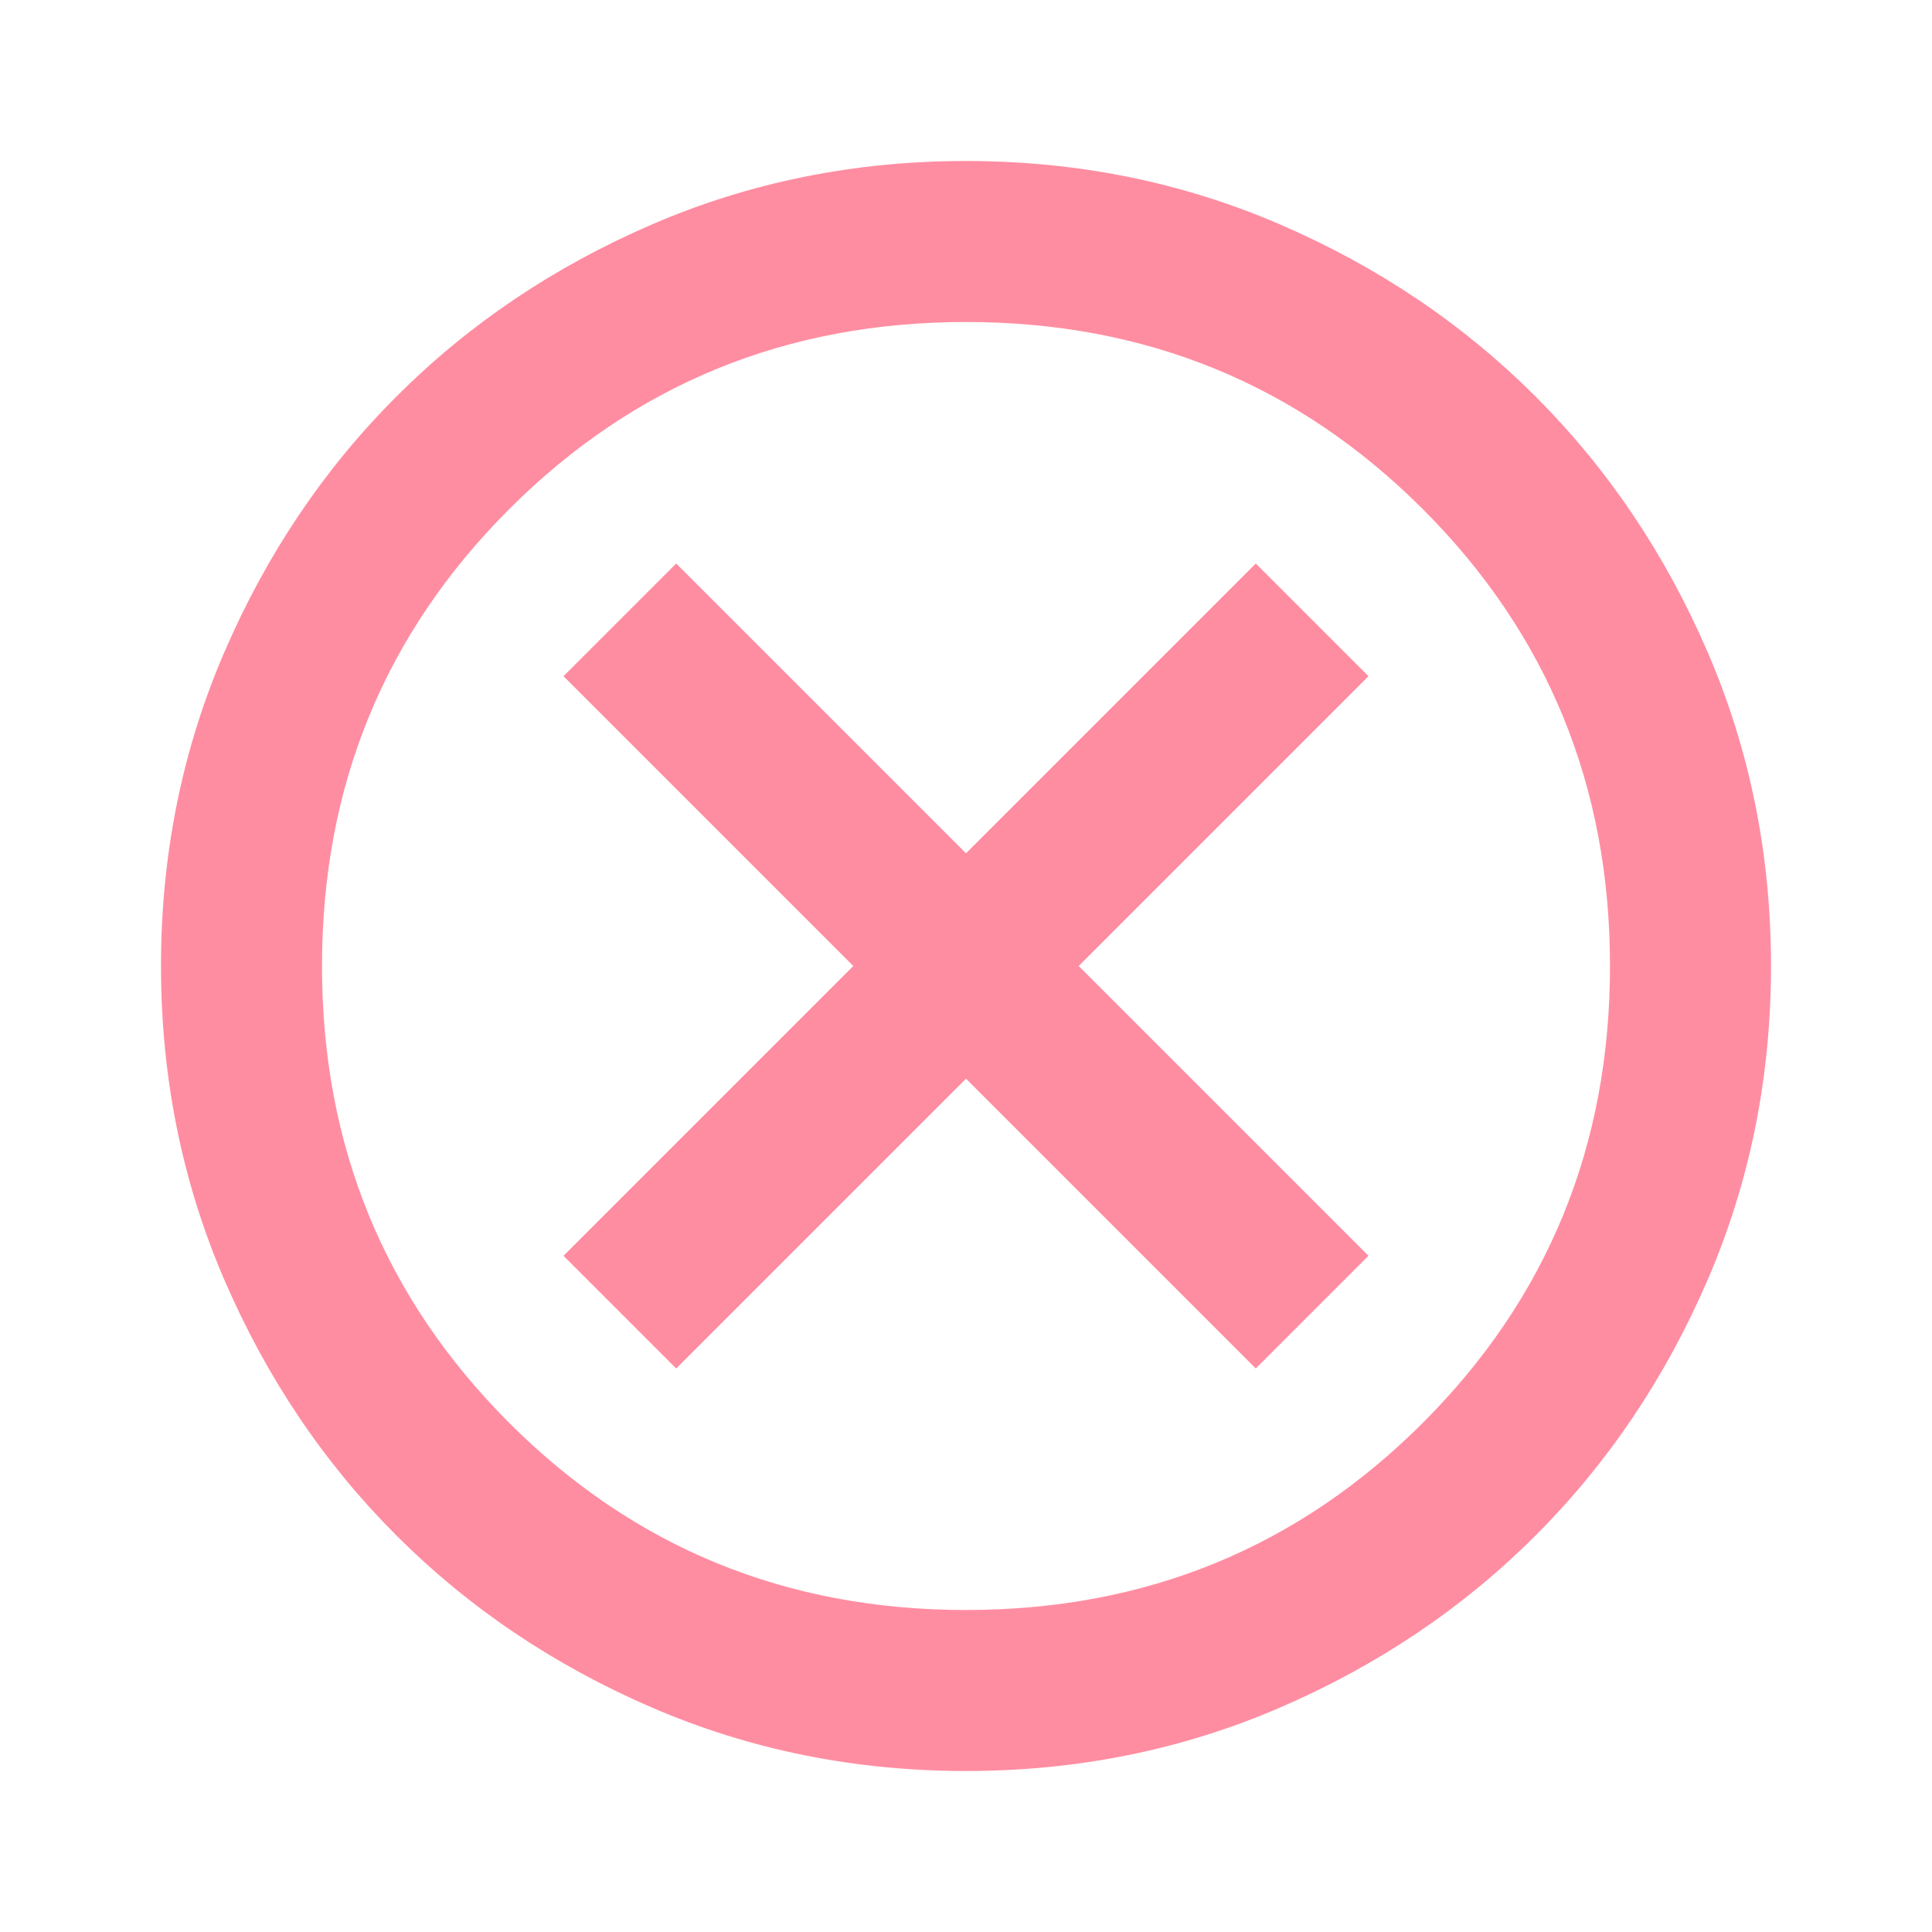
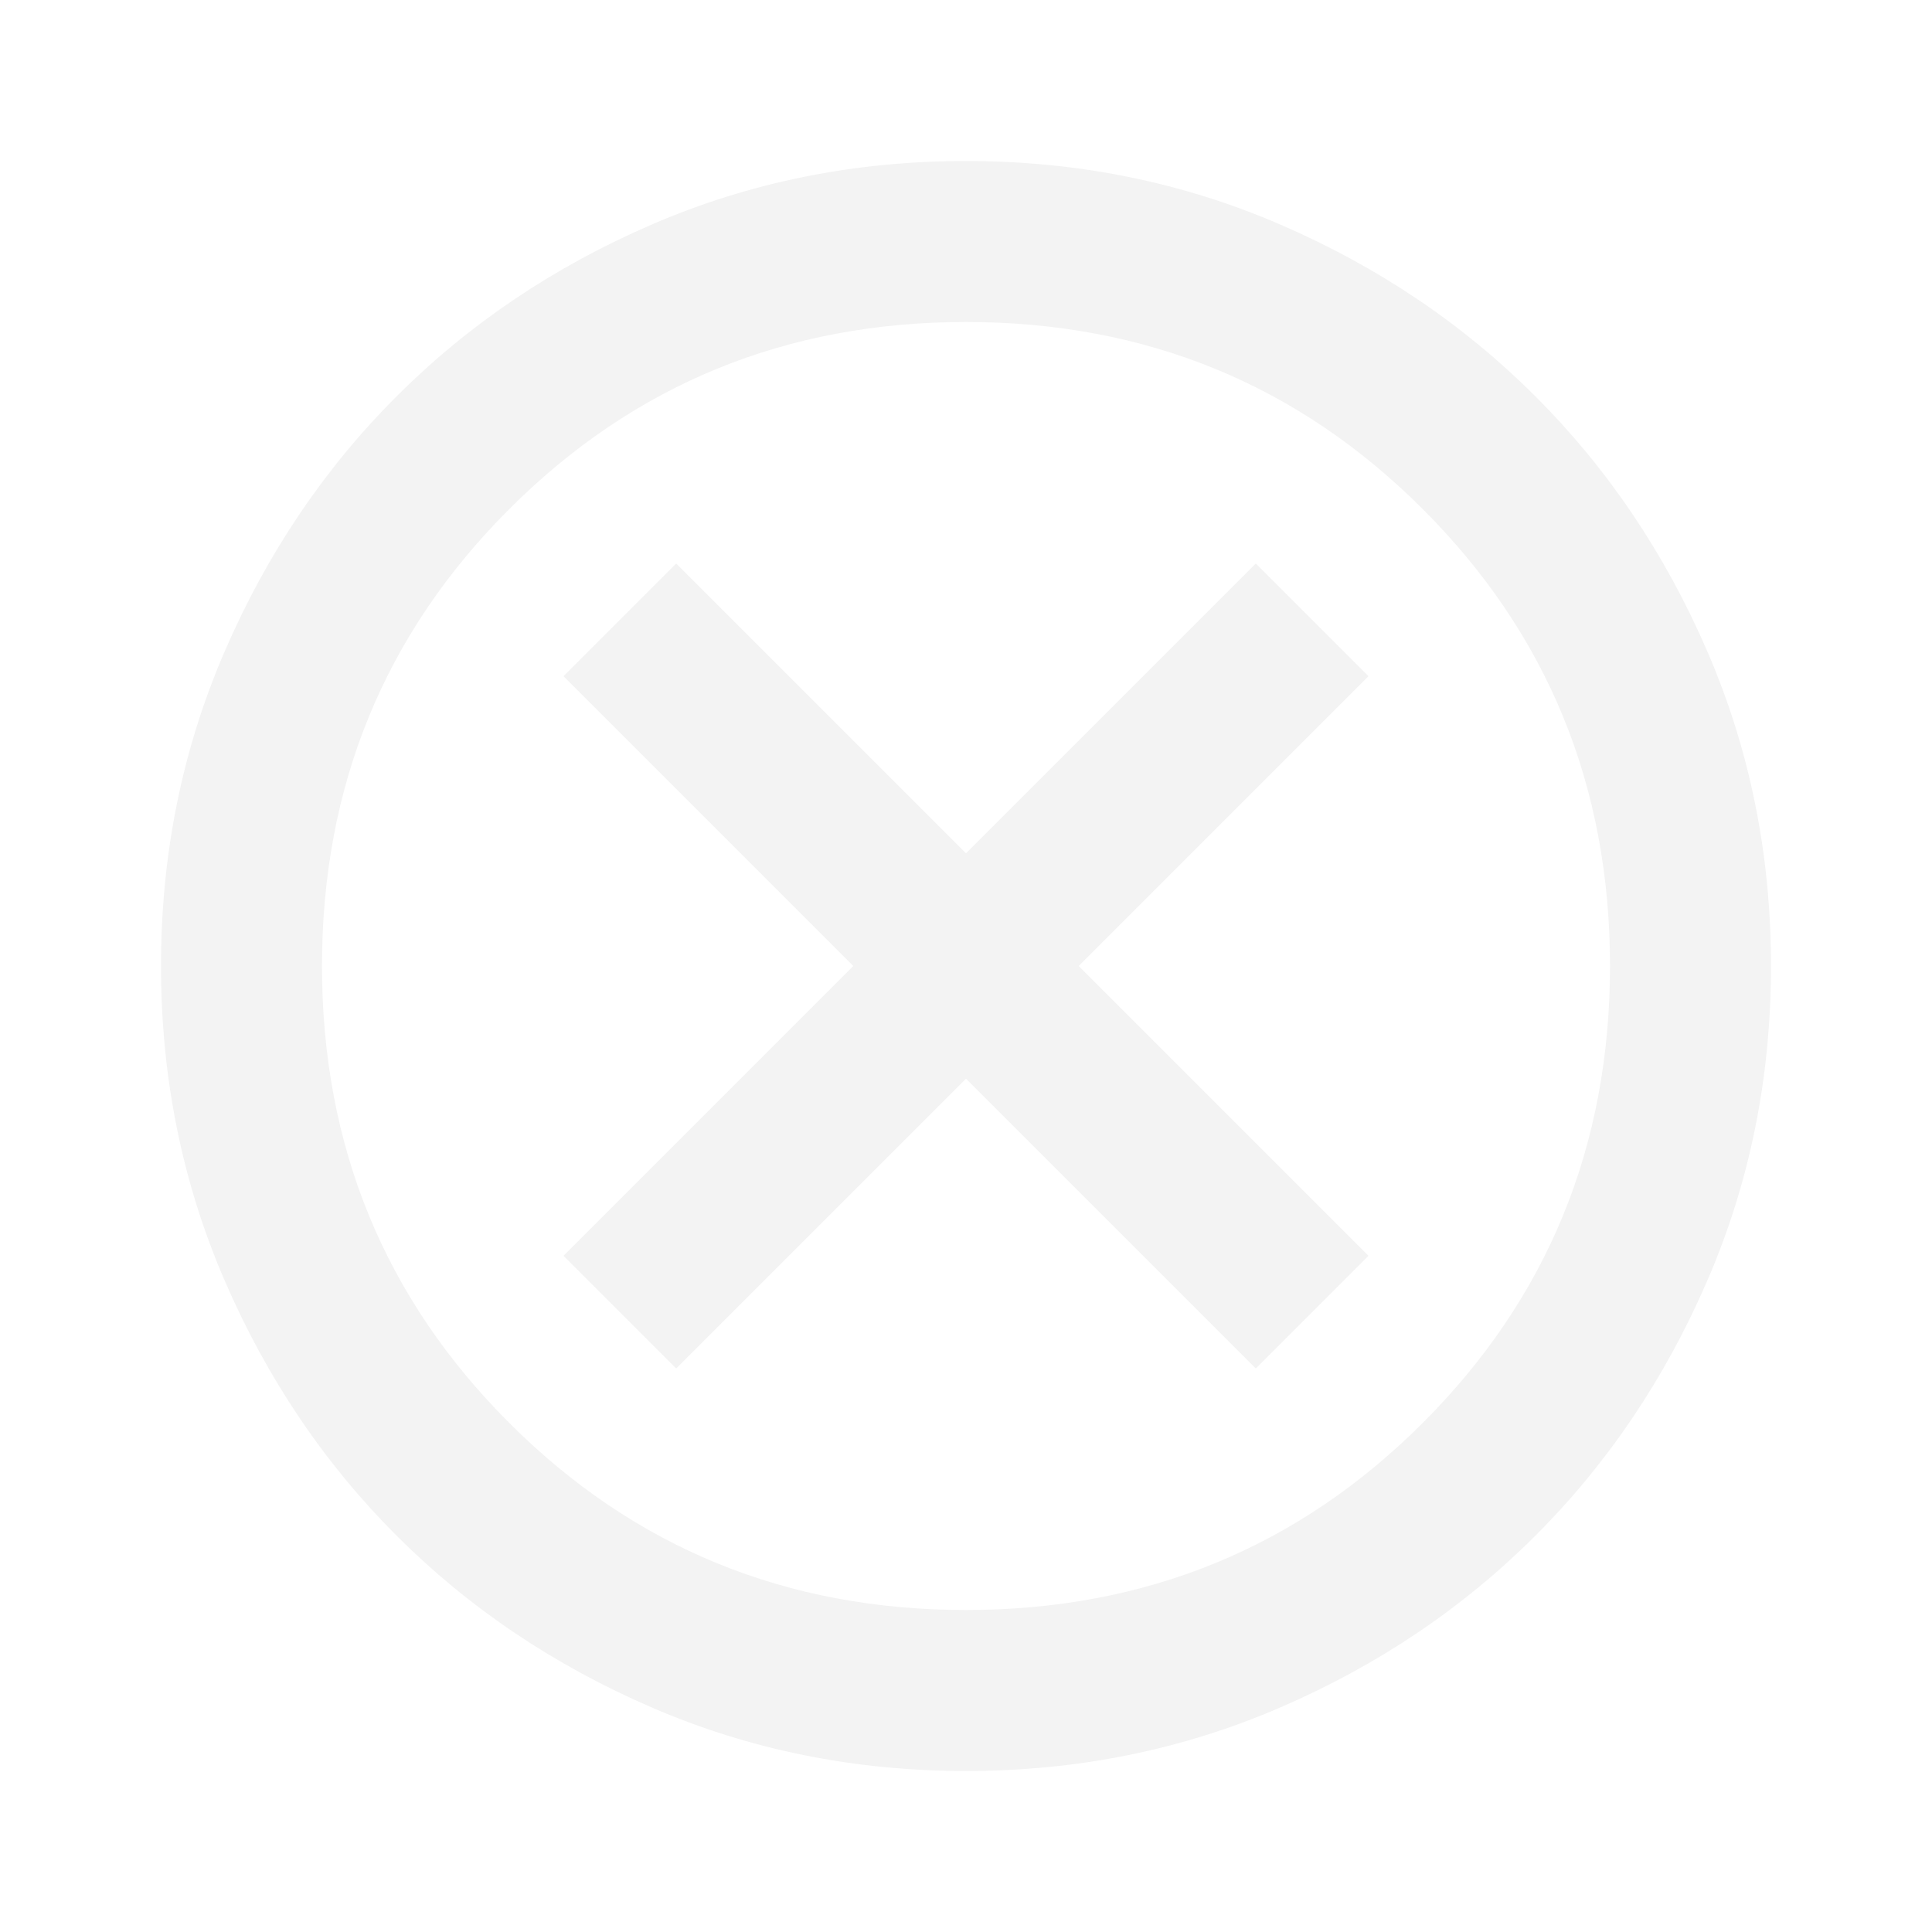
- <svg xmlns="http://www.w3.org/2000/svg" height="24px" viewBox="0 -960 960 960" width="24px" fill="#ff8da1">
+ <svg xmlns="http://www.w3.org/2000/svg" height="24px" viewBox="0 -960 960 960" width="24px" fill="#F3F3F3">
  <path d="m336-280 144-144 144 144 56-56-144-144 144-144-56-56-144 144-144-144-56 56 144 144-144 144 56 56ZM480-80q-83 0-156-31.5T197-197q-54-54-85.5-127T80-480q0-83 31.5-156T197-763q54-54 127-85.5T480-880q83 0 156 31.5T763-763q54 54 85.5 127T880-480q0 83-31.5 156T763-197q-54 54-127 85.5T480-80Zm0-80q134 0 227-93t93-227q0-134-93-227t-227-93q-134 0-227 93t-93 227q0 134 93 227t227 93Zm0-320Z" />
</svg>
